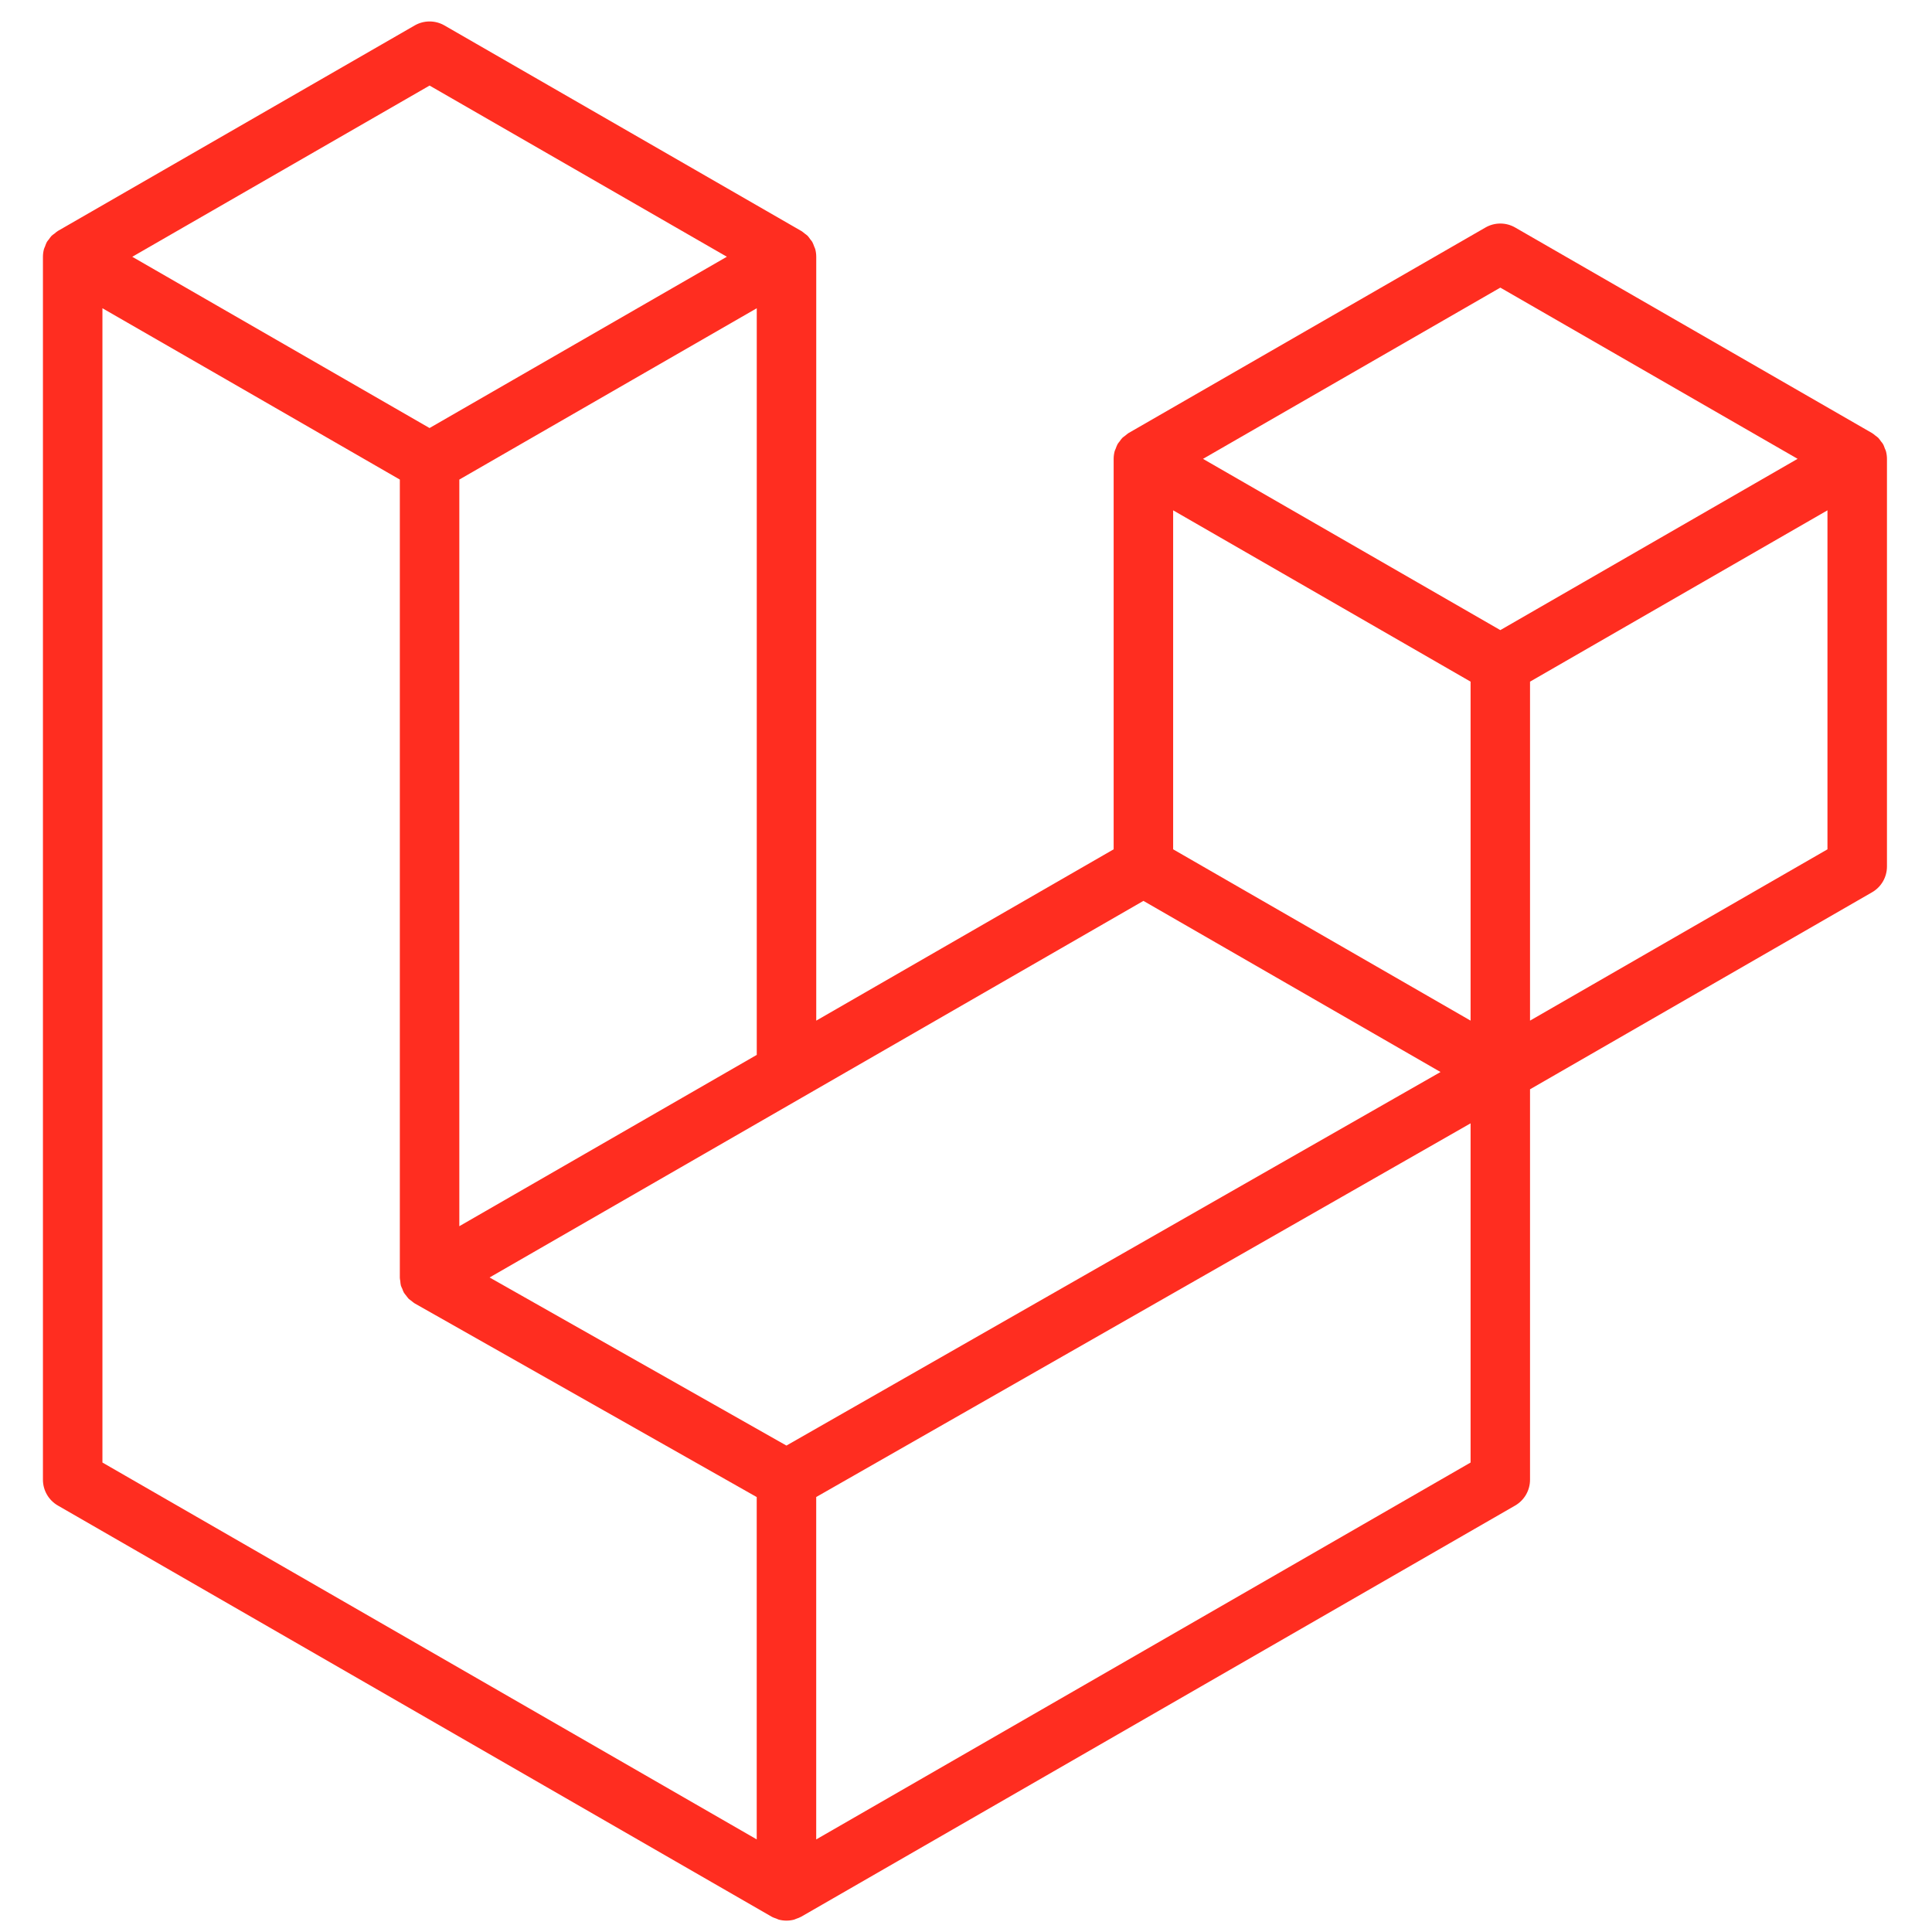
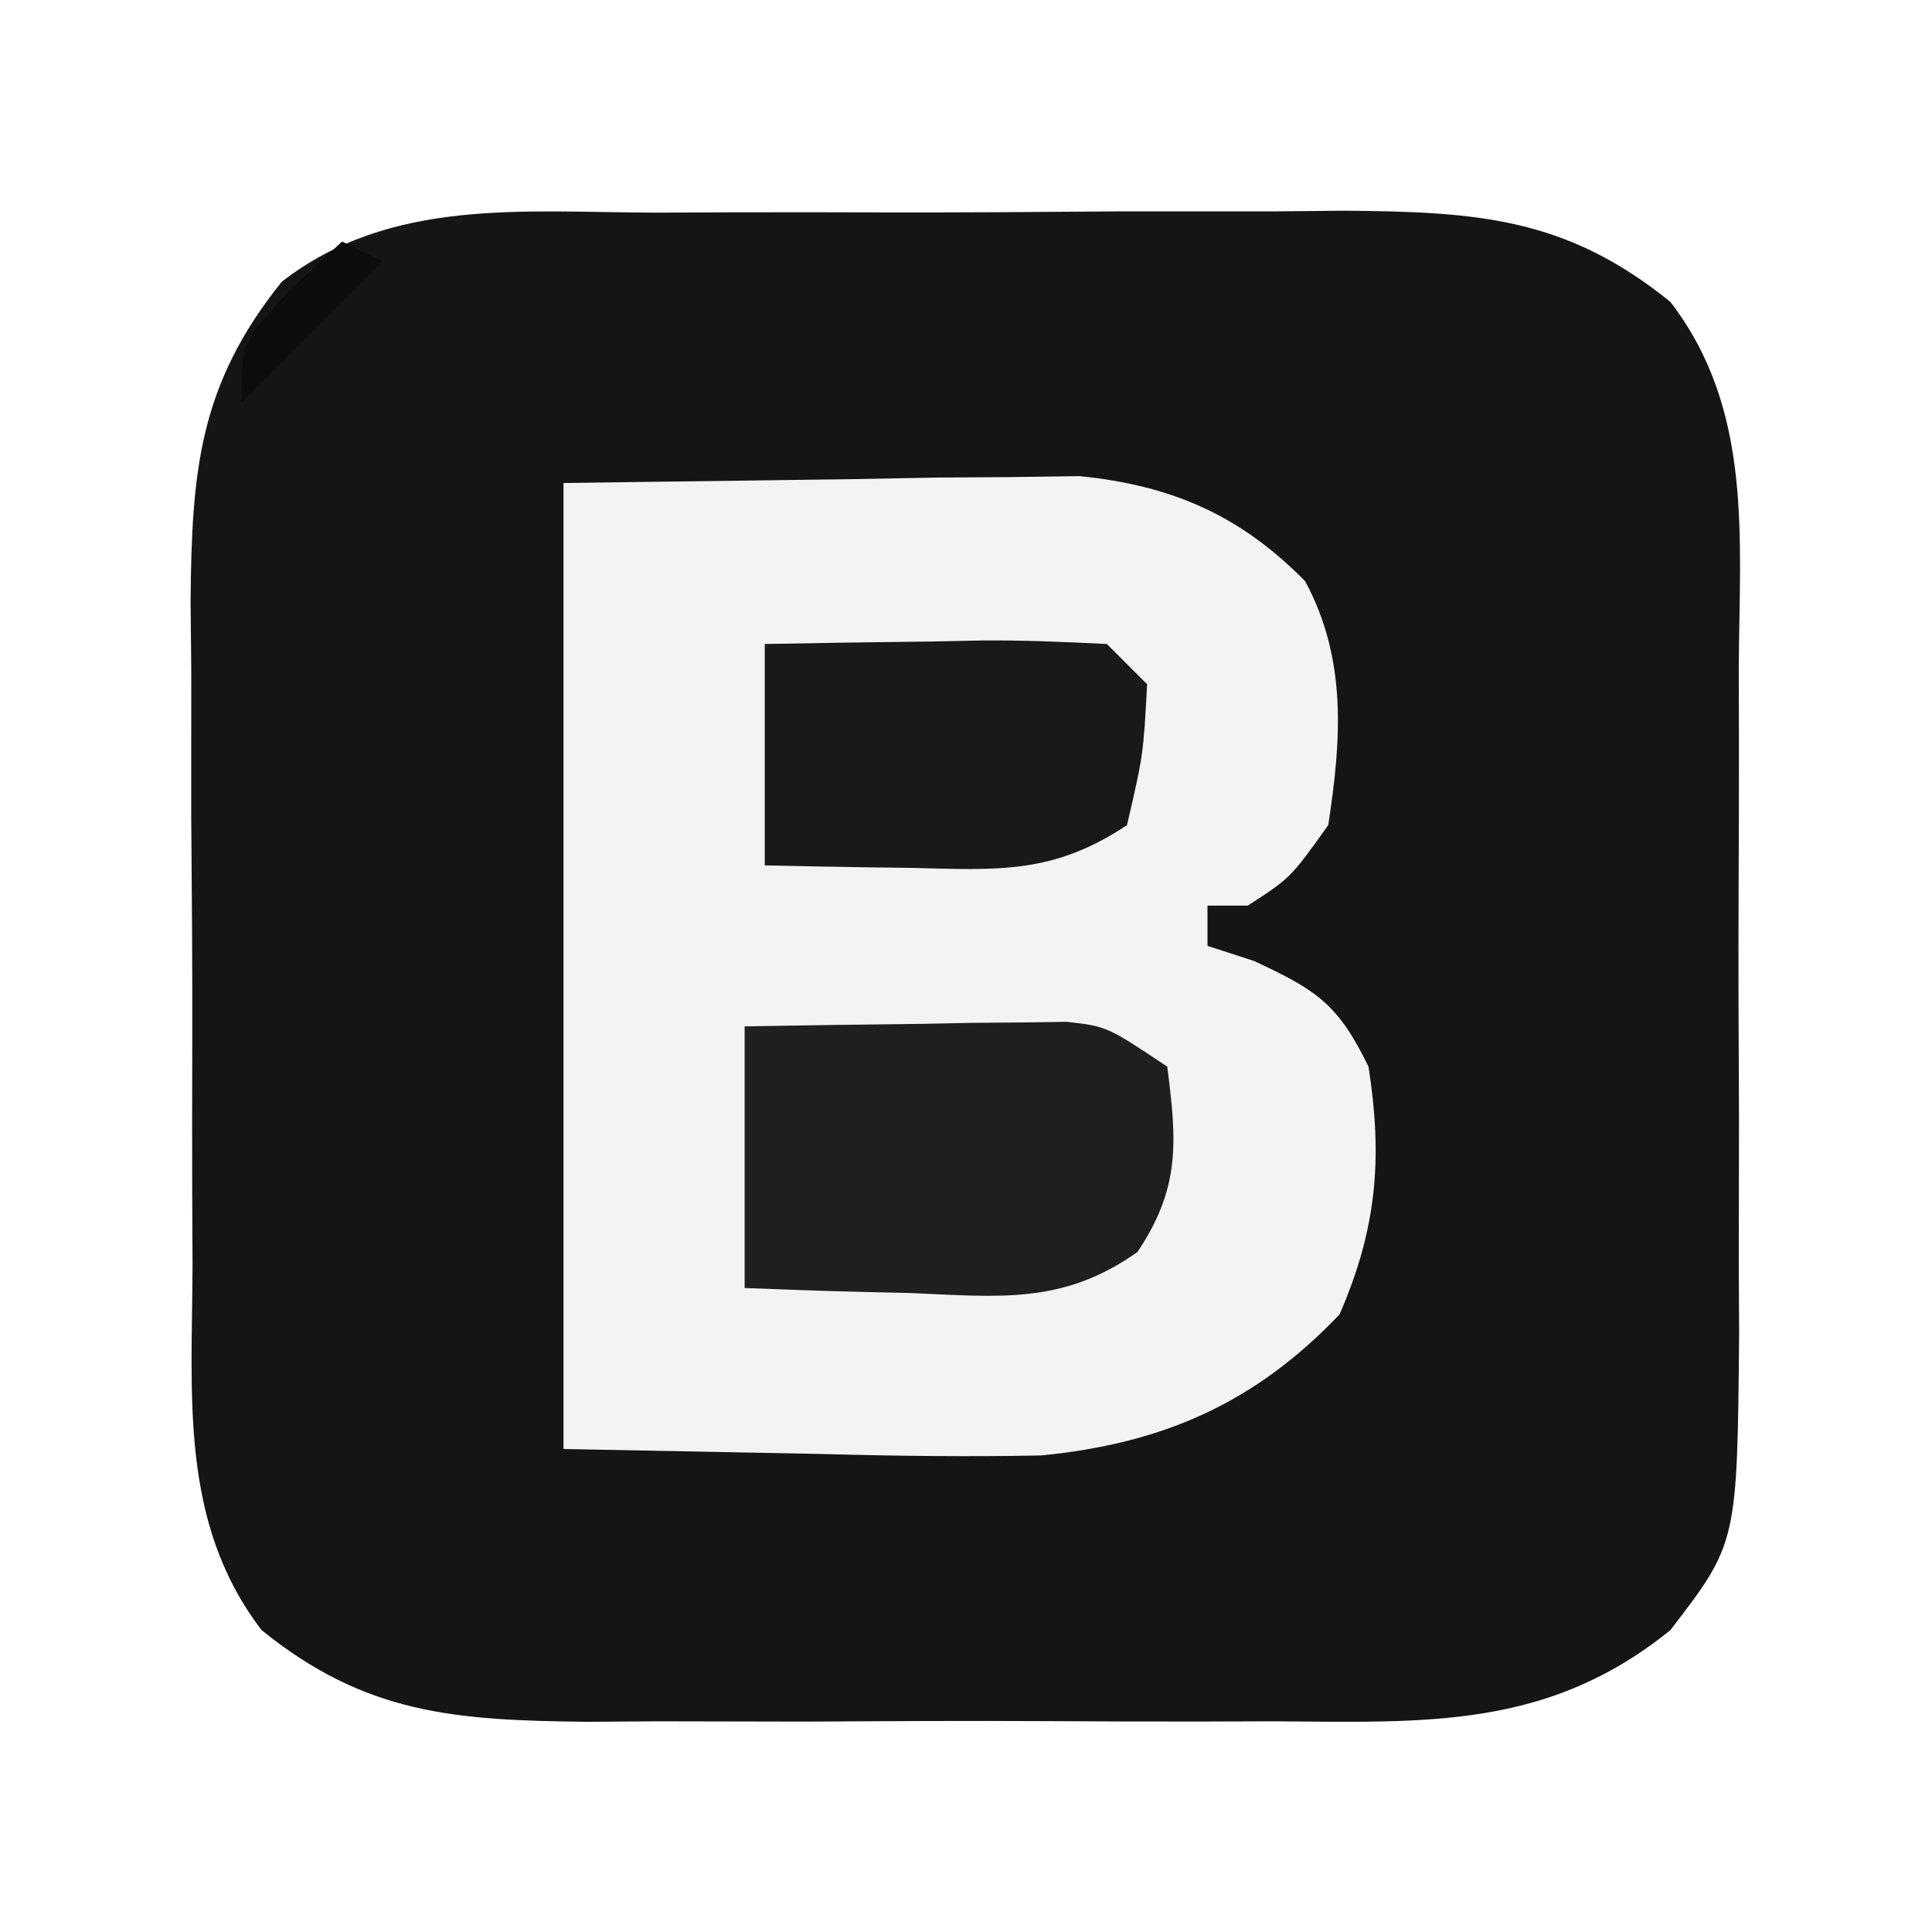
- <svg xmlns="http://www.w3.org/2000/svg" width="166" height="166" viewBox="0 0 166 166" fill="none">
-   <path fill-rule="evenodd" clip-rule="evenodd" d="M162.041 38.759C162.099 38.977 162.129 39.201 162.13 39.426V74.452C162.13 74.902 162.011 75.344 161.786 75.733C161.561 76.122 161.237 76.444 160.847 76.668L131.462 93.594V127.141C131.462 128.054 130.977 128.897 130.186 129.357L68.847 164.683C68.707 164.763 68.554 164.814 68.401 164.868C68.343 164.887 68.289 164.922 68.228 164.938C67.8 165.051 67.349 165.051 66.92 164.938C66.85 164.919 66.786 164.881 66.719 164.855C66.579 164.804 66.432 164.76 66.298 164.683L4.972 129.357C4.583 129.133 4.259 128.81 4.034 128.421C3.808 128.032 3.69 127.591 3.689 127.141L3.689 22.063C3.689 21.834 3.721 21.61 3.779 21.393C3.798 21.32 3.843 21.253 3.868 21.179C3.916 21.045 3.961 20.908 4.031 20.783C4.079 20.7 4.149 20.633 4.206 20.557C4.28 20.454 4.347 20.349 4.433 20.26C4.506 20.186 4.602 20.132 4.685 20.068C4.778 19.992 4.861 19.909 4.966 19.848L35.633 2.185C36.022 1.961 36.462 1.844 36.91 1.844C37.358 1.844 37.798 1.961 38.186 2.185L68.851 19.848H68.857C68.959 19.912 69.045 19.992 69.138 20.065C69.221 20.129 69.313 20.186 69.387 20.257C69.476 20.349 69.54 20.454 69.616 20.557C69.671 20.633 69.744 20.7 69.789 20.783C69.862 20.911 69.904 21.045 69.955 21.179C69.98 21.253 70.025 21.32 70.044 21.396C70.103 21.614 70.133 21.838 70.133 22.063V87.694L95.686 72.974V39.423C95.686 39.2 95.718 38.973 95.775 38.759C95.798 38.683 95.839 38.615 95.865 38.542C95.916 38.408 95.96 38.271 96.031 38.146C96.079 38.063 96.149 37.996 96.203 37.92C96.279 37.818 96.343 37.712 96.433 37.623C96.506 37.549 96.599 37.495 96.681 37.431C96.777 37.355 96.86 37.272 96.962 37.211L127.633 19.548C128.021 19.324 128.461 19.206 128.91 19.206C129.358 19.206 129.798 19.324 130.186 19.548L160.85 37.211C160.959 37.275 161.042 37.355 161.137 37.428C161.217 37.492 161.31 37.549 161.383 37.62C161.473 37.712 161.536 37.818 161.613 37.92C161.67 37.996 161.741 38.063 161.785 38.146C161.859 38.271 161.9 38.408 161.951 38.542C161.98 38.615 162.021 38.683 162.041 38.759ZM157.018 72.974V43.848L146.287 50.028L131.462 58.568V87.694L157.021 72.974H157.018ZM126.354 125.663V96.518L111.771 104.85L70.13 128.626V158.046L126.354 125.663ZM8.801 26.485V125.663L65.018 158.043V128.629L35.649 112L35.64 111.994L35.627 111.988C35.528 111.93 35.445 111.847 35.353 111.777C35.273 111.713 35.18 111.662 35.11 111.592L35.104 111.582C35.021 111.502 34.963 111.403 34.893 111.314C34.829 111.228 34.753 111.154 34.702 111.065L34.699 111.055C34.641 110.96 34.606 110.845 34.565 110.736C34.523 110.64 34.469 110.551 34.443 110.449C34.411 110.328 34.405 110.197 34.392 110.072C34.379 109.976 34.354 109.881 34.354 109.785V109.778V41.205L19.532 32.662L8.801 26.485ZM36.913 7.35L11.364 22.063L36.907 36.777L62.453 22.06L36.907 7.35H36.913ZM50.2 99.174L65.022 90.637V26.485L54.291 32.665L39.466 41.205V105.357L50.2 99.174ZM128.91 24.713L103.363 39.426L128.91 54.14L154.453 39.423L128.91 24.713ZM126.354 58.568L111.529 50.028L100.798 43.848V72.974L115.619 81.511L126.354 87.694V58.568ZM67.571 124.205L105.042 102.803L123.772 92.109L98.245 77.405L68.854 94.334L42.066 109.762L67.571 124.205Z" fill="#FF2D20" />
+ <svg xmlns="http://www.w3.org/2000/svg" version="1.1" width="96" height="96">
+   <path d="M0 0 C1.218 -0.005 2.436 -0.01 3.691 -0.016 C6.262 -0.022 8.833 -0.021 11.404 -0.012 C15.33 -0.004 19.255 -0.033 23.182 -0.064 C25.684 -0.066 28.186 -0.065 30.688 -0.062 C31.857 -0.074 33.027 -0.085 34.233 -0.097 C40.796 -0.041 45.225 0.231 50.41 4.434 C54.532 9.795 53.843 16.155 53.809 22.621 C53.811 23.797 53.814 24.973 53.817 26.184 C53.819 28.666 53.814 31.147 53.801 33.628 C53.785 37.42 53.801 41.212 53.82 45.004 C53.818 47.418 53.814 49.832 53.809 52.246 C53.815 53.377 53.821 54.509 53.827 55.675 C53.734 66.109 53.734 66.109 50.41 70.434 C44.332 75.351 38.304 75.017 30.723 74.965 C29.506 74.969 28.29 74.972 27.036 74.976 C24.471 74.979 21.906 74.972 19.341 74.955 C15.423 74.934 11.507 74.955 7.59 74.98 C5.092 74.978 2.595 74.973 0.098 74.965 C-1.653 74.977 -1.653 74.977 -3.438 74.989 C-9.987 74.914 -14.414 74.621 -19.59 70.434 C-23.696 65.08 -23.04 58.736 -23.023 52.281 C-23.029 51.108 -23.034 49.934 -23.039 48.725 C-23.046 46.248 -23.044 43.771 -23.036 41.294 C-23.027 37.513 -23.056 33.733 -23.088 29.951 C-23.09 27.54 -23.089 25.13 -23.086 22.719 C-23.097 21.593 -23.108 20.466 -23.12 19.306 C-23.063 12.836 -22.704 8.558 -18.59 3.434 C-13.176 -0.766 -6.546 -0.016 0 0 Z " fill="#151515" transform="translate(32.58984,10.56641)" />
+   <path d="M0 0 C6.992 -0.093 6.992 -0.093 14.125 -0.188 C15.584 -0.215 17.044 -0.242 18.547 -0.27 C19.71 -0.278 20.873 -0.285 22.07 -0.293 C23.254 -0.309 24.437 -0.324 25.657 -0.341 C30.233 0.126 33.609 1.588 36.848 4.875 C38.937 8.728 38.656 12.751 38 17 C36.125 19.625 36.125 19.625 34 21 C33.34 21 32.68 21 32 21 C32 21.66 32 22.32 32 23 C32.763 23.247 33.526 23.495 34.312 23.75 C37.445 25.207 38.487 25.895 40 29 C40.714 33.574 40.411 37.054 38.562 41.312 C34.367 45.713 29.811 47.725 23.736 48.32 C20.126 48.392 16.547 48.349 12.938 48.25 C6.533 48.126 6.533 48.126 0 48 C0 32.16 0 16.32 0 0 Z " fill="#F3F3F3" transform="translate(28,24)" />
+   <path d="M0 0 C2.938 -0.054 5.875 -0.094 8.812 -0.125 C10.063 -0.15 10.063 -0.15 11.338 -0.176 C12.14 -0.182 12.943 -0.189 13.77 -0.195 C14.508 -0.206 15.246 -0.216 16.007 -0.227 C18 0 18 0 21 2 C21.484 5.735 21.651 8.028 19.52 11.211 C15.829 13.831 12.655 13.44 8.25 13.25 C7.061 13.223 7.061 13.223 5.848 13.195 C3.898 13.148 1.949 13.077 0 13 C0 8.71 0 4.42 0 0 Z " fill="#1F1F1F" transform="translate(37,51)" />
+   <path d="M0 0 C2.792 -0.054 5.583 -0.094 8.375 -0.125 C9.169 -0.142 9.963 -0.159 10.781 -0.176 C12.855 -0.193 14.929 -0.103 17 0 C17.66 0.66 18.32 1.32 19 2 C18.812 5.5 18.812 5.5 18 9 C14.319 11.454 11.556 11.228 7.312 11.125 C6.26 11.111 6.26 11.111 5.186 11.098 C3.457 11.074 1.728 11.038 0 11 C0 7.37 0 3.74 0 0 Z " fill="#191919" transform="translate(38,32)" />
+   <path d="M0 0 C0.66 0.33 1.32 0.66 2 1 C-0.31 3.31 -2.62 5.62 -5 8 C-5 5 -5 5 -2.5 2.312 C-1.675 1.549 -0.85 0.786 0 0 Z " fill="#0C0C0C" transform="translate(17,12)" />
</svg>
